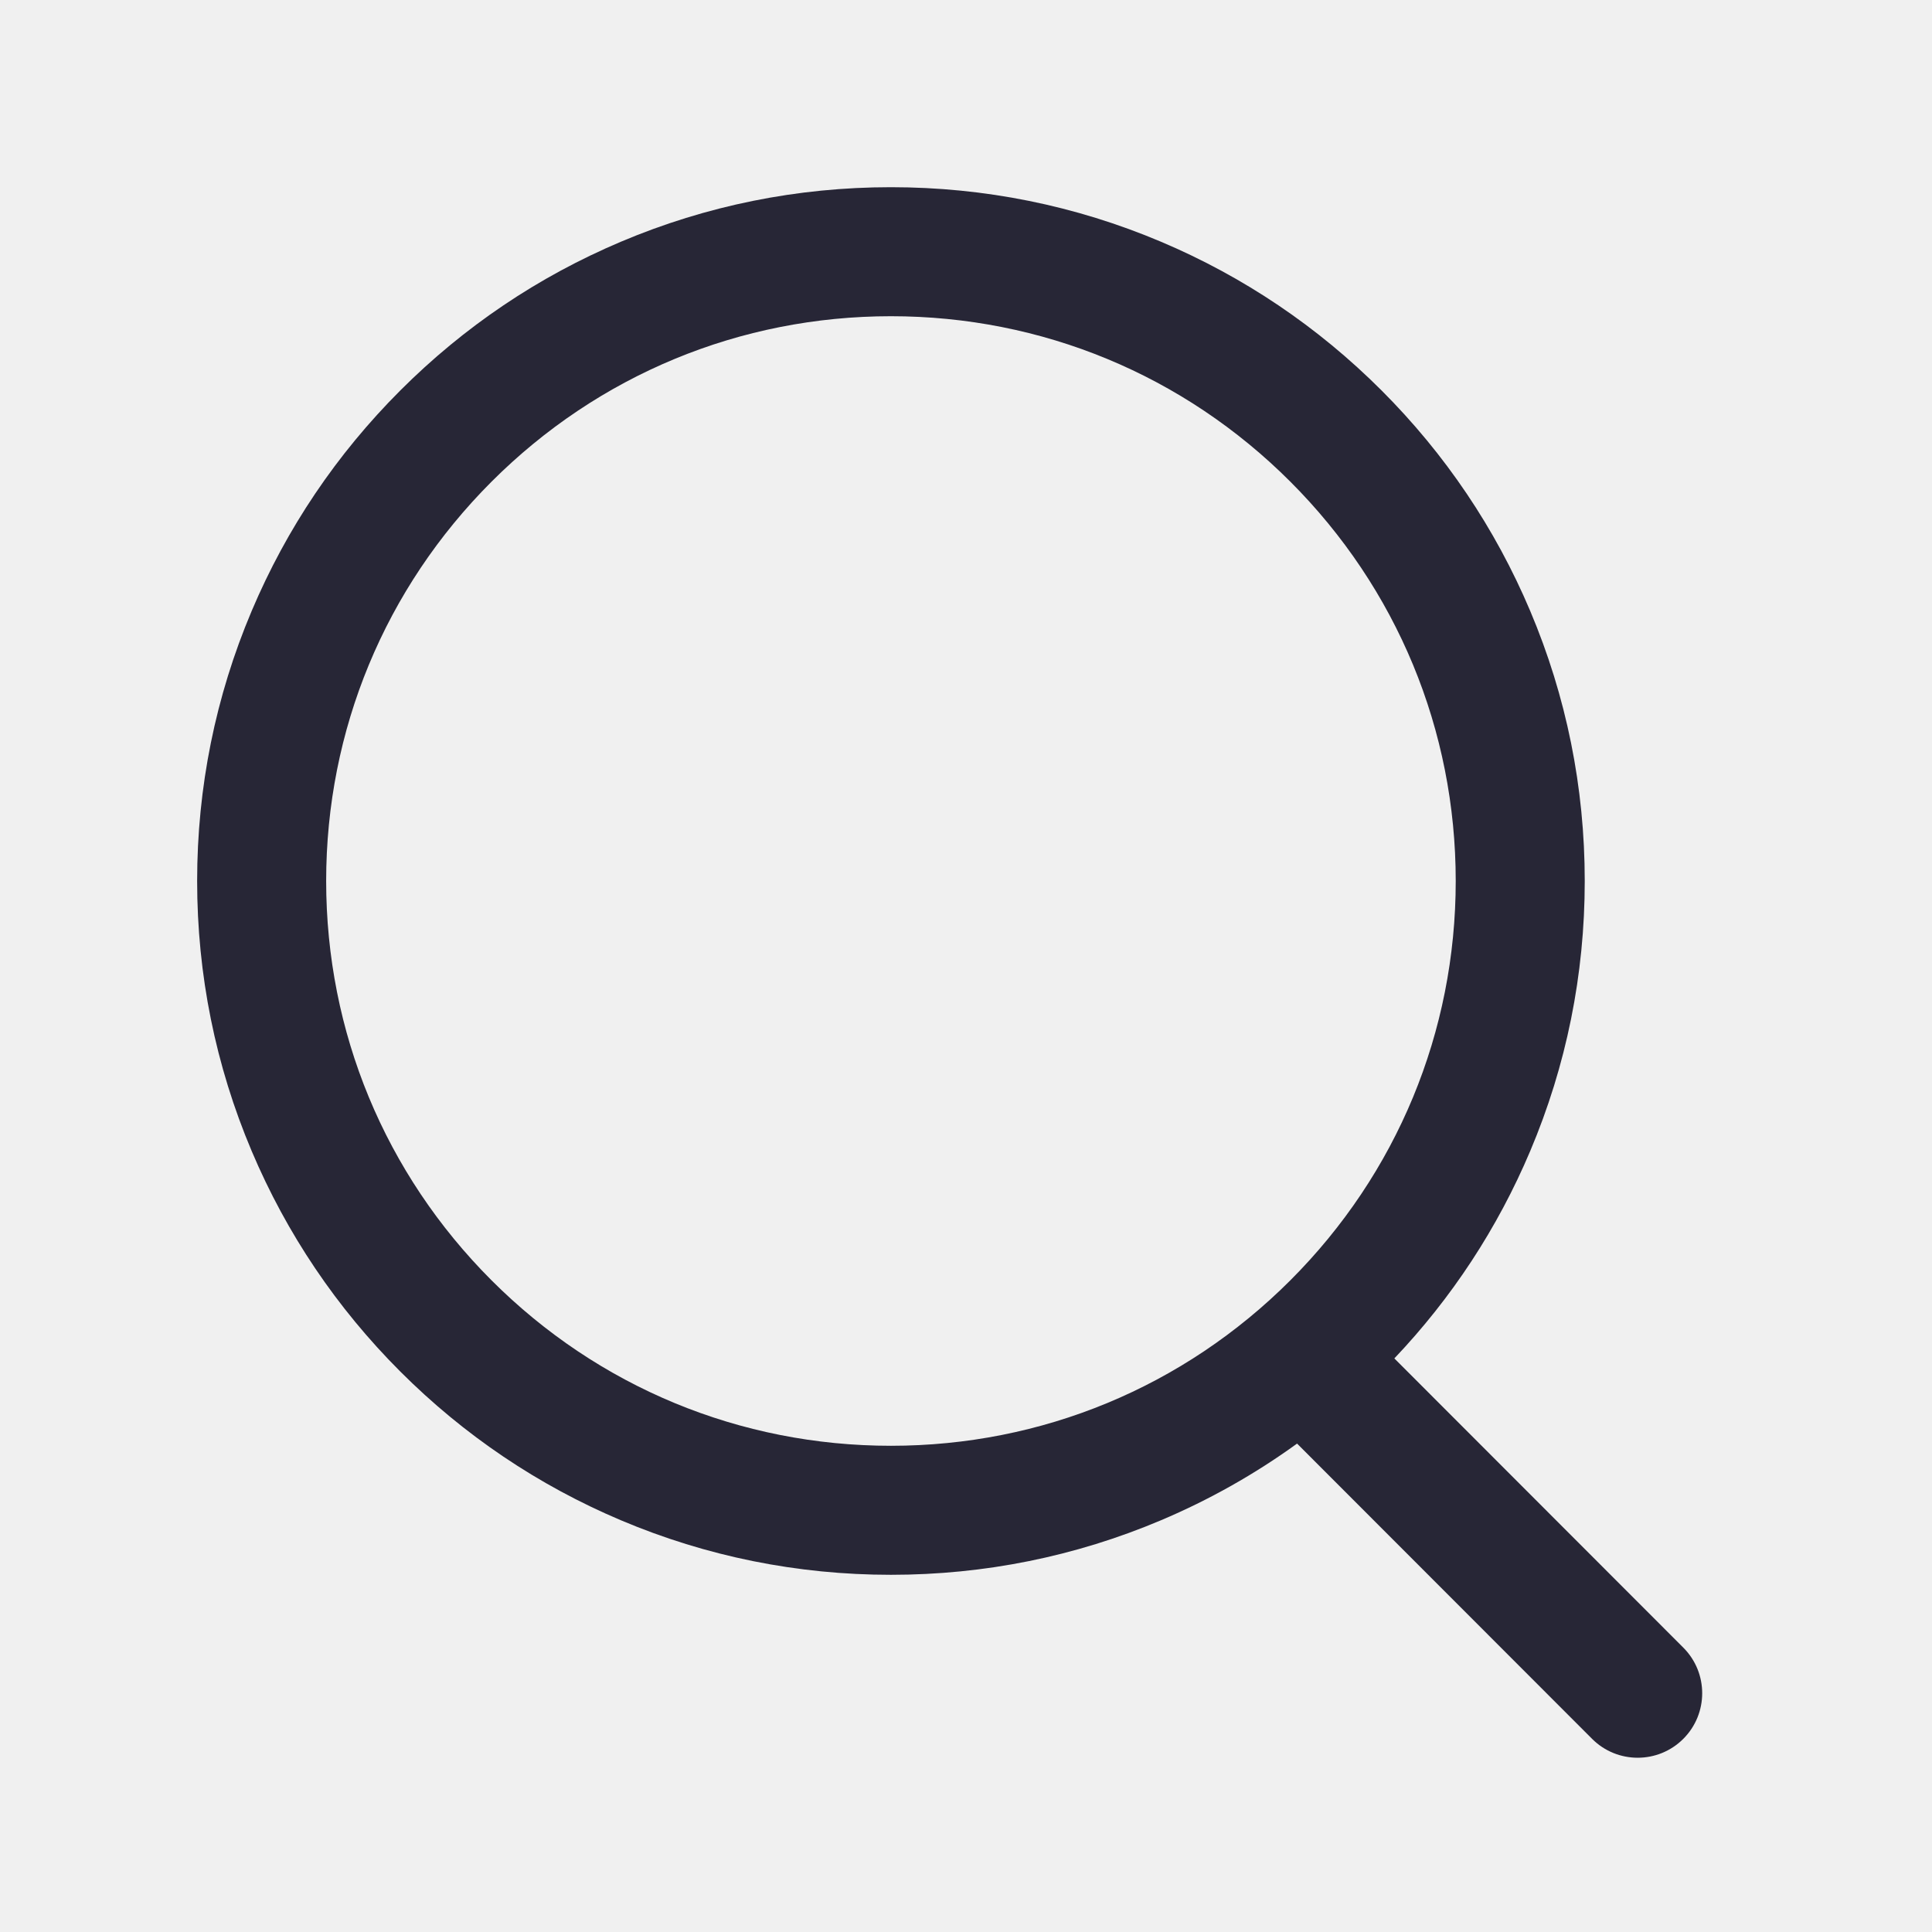
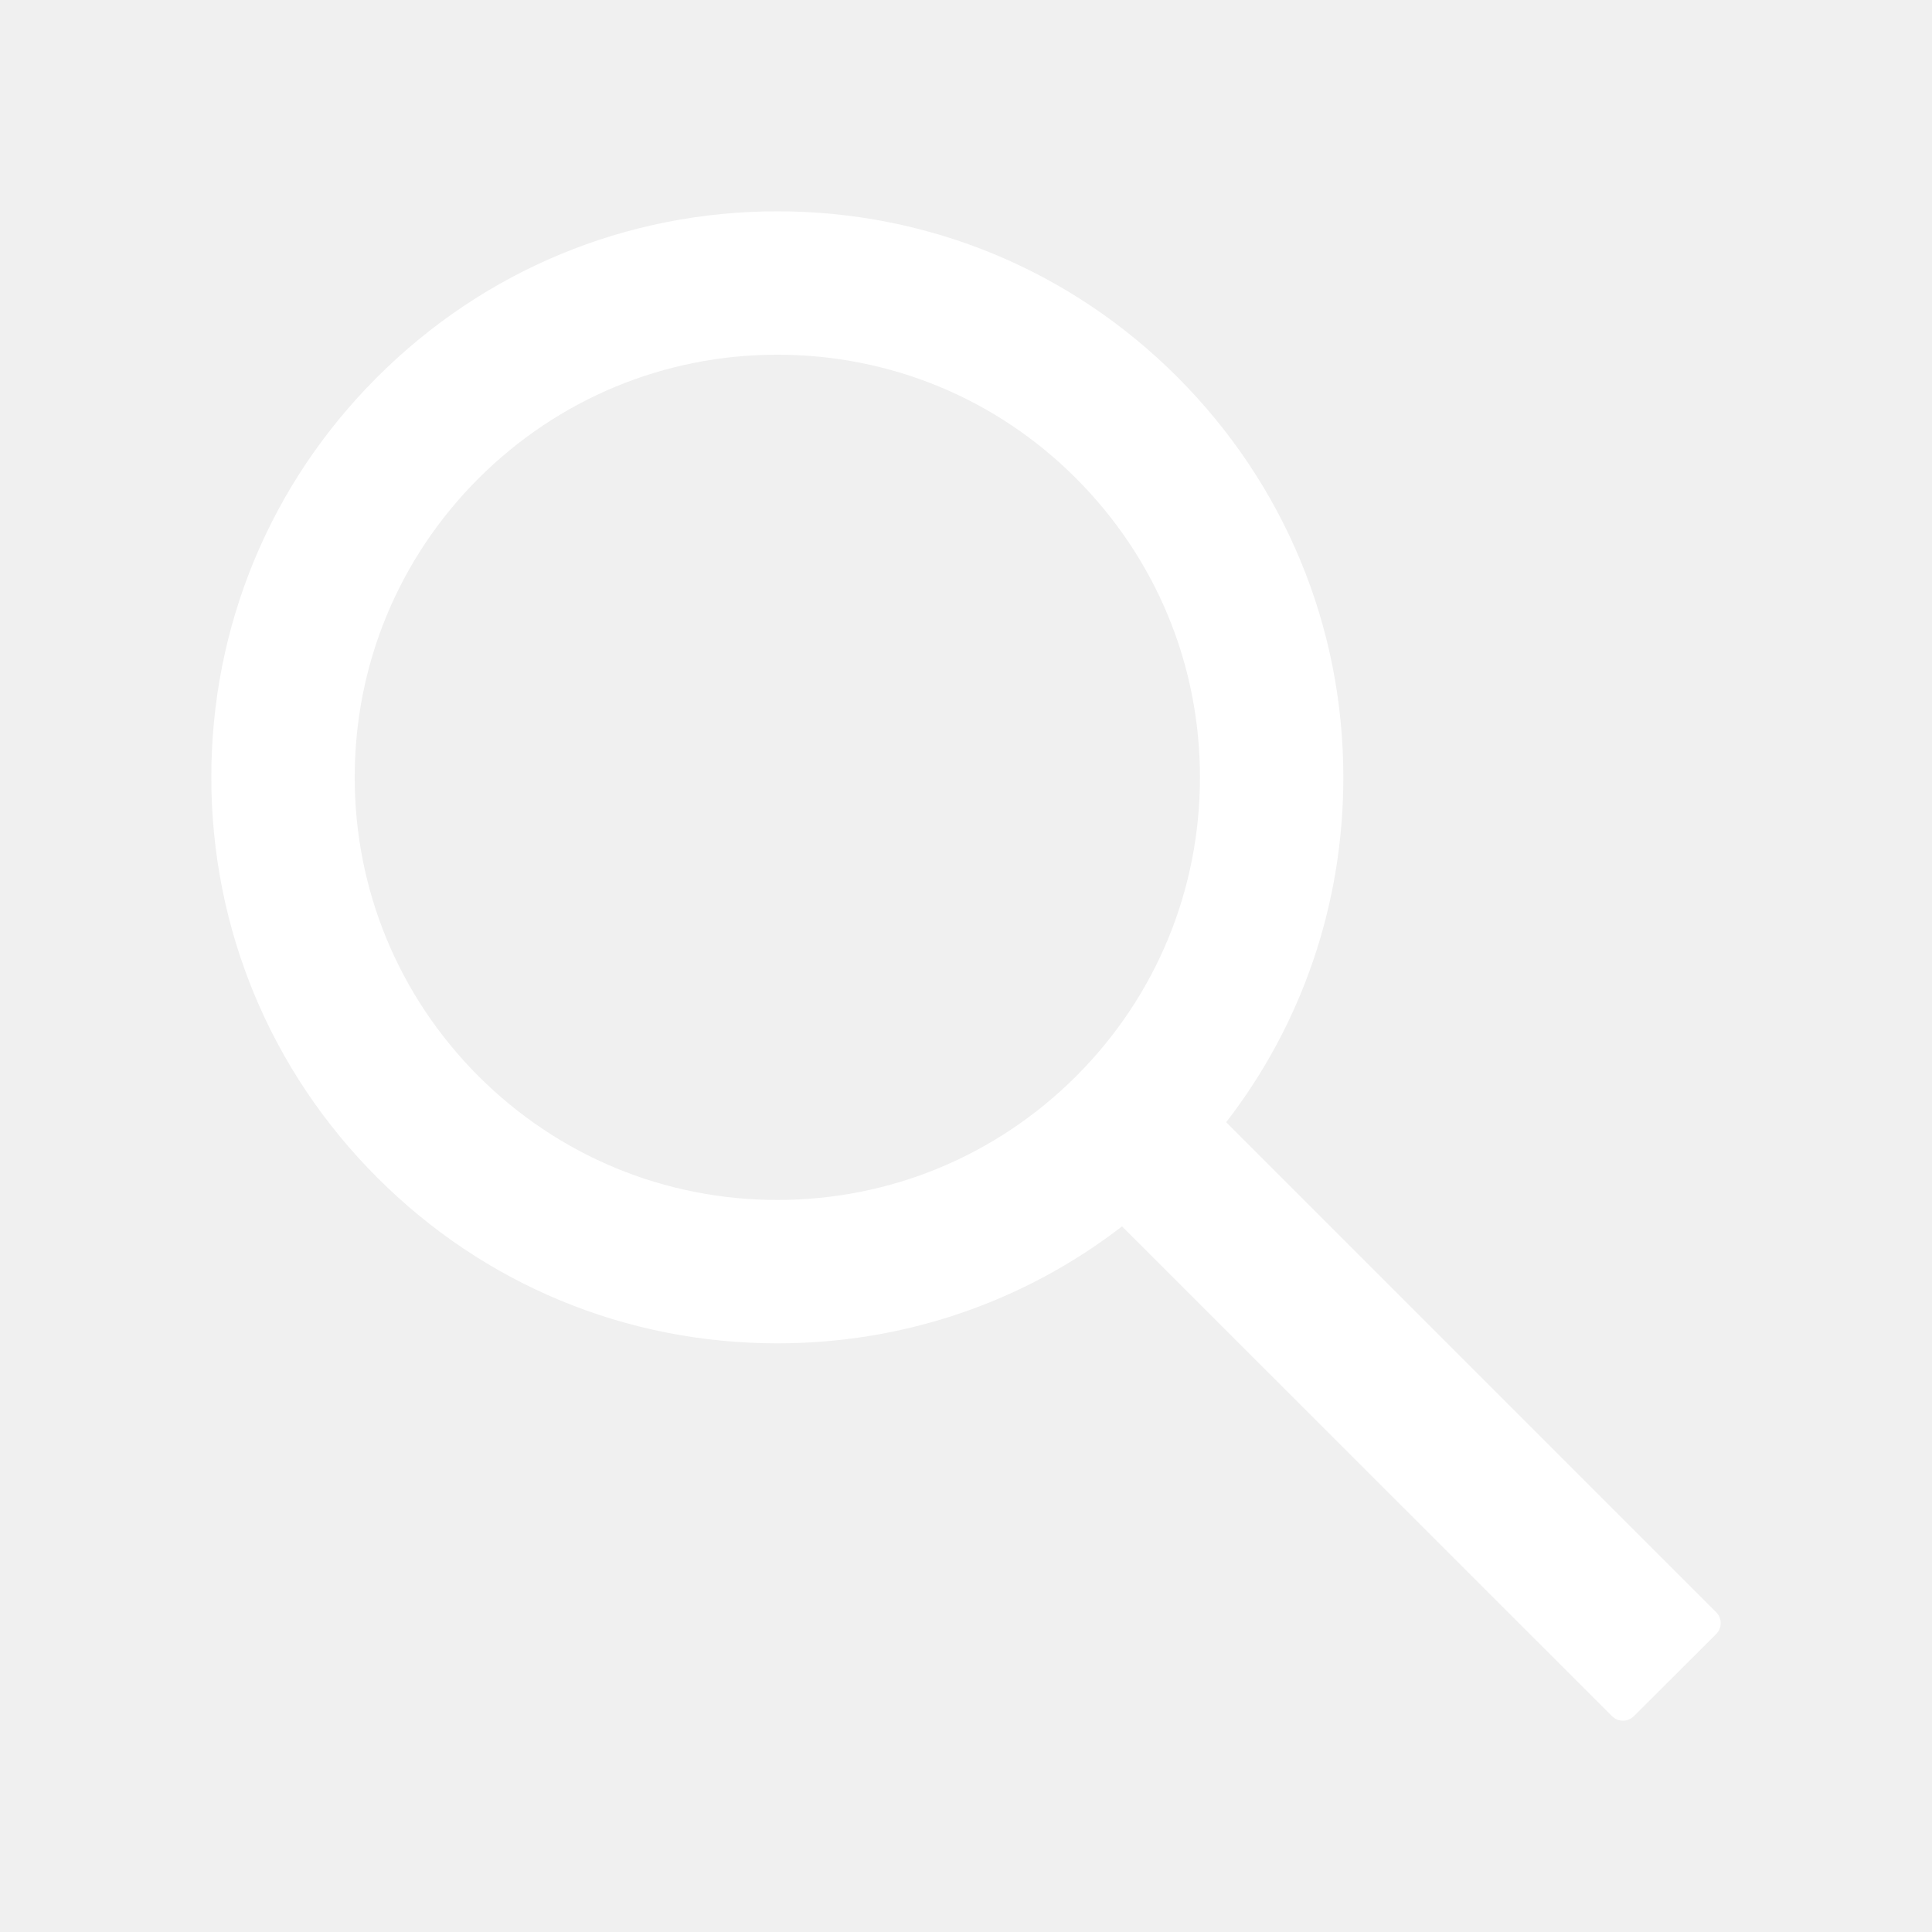
- <svg xmlns="http://www.w3.org/2000/svg" t="1745715792314" class="icon" viewBox="0 0 1024 1024" version="1.1" p-id="2437" width="200" height="200">
-   <path d="M212.194 726.972c33.76 33.76 73.083 60.27 116.876 78.793 45.357 19.185 93.519 28.912 143.147 28.912s97.789-9.728 143.146-28.912c25.648-10.848 49.75-24.457 72.112-40.637l156.345 156.485c6.678 6.684 15.432 10.026 24.187 10.026 8.745 0 17.491-3.334 24.166-10.004 13.358-13.346 13.368-34.994 0.022-48.353L739.036 719.986c30.534-32.161 54.737-69.082 71.997-109.89 19.184-45.357 28.912-93.519 28.912-143.147s-9.728-97.79-28.912-143.147c-18.523-43.792-45.033-83.115-78.793-116.876-33.761-33.76-73.084-60.271-116.876-78.794-45.358-19.185-93.519-28.912-143.147-28.912s-97.79 9.728-143.147 28.912c-43.793 18.523-83.116 45.033-116.876 78.794s-60.27 73.084-78.793 116.876c-19.184 45.357-28.912 93.519-28.912 143.147s9.728 97.79 28.912 143.147C151.924 653.889 178.434 693.212 212.194 726.972zM260.548 255.279c56.539-56.539 131.711-87.677 211.67-87.677 79.958 0 155.131 31.138 211.67 87.677s87.676 131.711 87.676 211.67S740.426 622.08 683.888 678.619c-56.539 56.539-131.712 87.677-211.67 87.677-79.959 0-155.131-31.137-211.67-87.676s-87.676-131.712-87.676-211.67S204.008 311.818 260.548 255.279z" fill="#272636" p-id="2438" />
+ <svg xmlns="http://www.w3.org/2000/svg" t="1765454878093" class="icon" viewBox="0 0 1024 1024" version="1.1" p-id="4750" width="200" height="200">
+   <path d="M909.6 854.5L649.9 594.8C690.2 542.7 712 479 712 412c0-80.2-31.3-155.4-87.9-212.1-56.6-56.7-132-87.9-212.1-87.9s-155.5 31.3-212.1 87.9C143.2 256.5 112 331.8 112 412c0 80.1 31.3 155.5 87.9 212.1C256.5 680.8 331.8 712 412 712c67 0 130.6-21.8 182.7-62l259.7 259.6c3.2 3.2 8.4 3.2 11.6 0l43.6-43.5c3.2-3.2 3.2-8.4 0-11.6zM570.4 570.4C528 612.7 471.8 636 412 636s-116-23.3-158.4-65.6C211.3 528 188 471.8 188 412s23.3-116.1 65.6-158.4C296 211.3 352.2 188 412 188s116.1 23.2 158.4 65.6S636 352.2 636 412s-23.3 116.1-65.6 158.4z" fill="#ffffff" p-id="4751" />
</svg>
